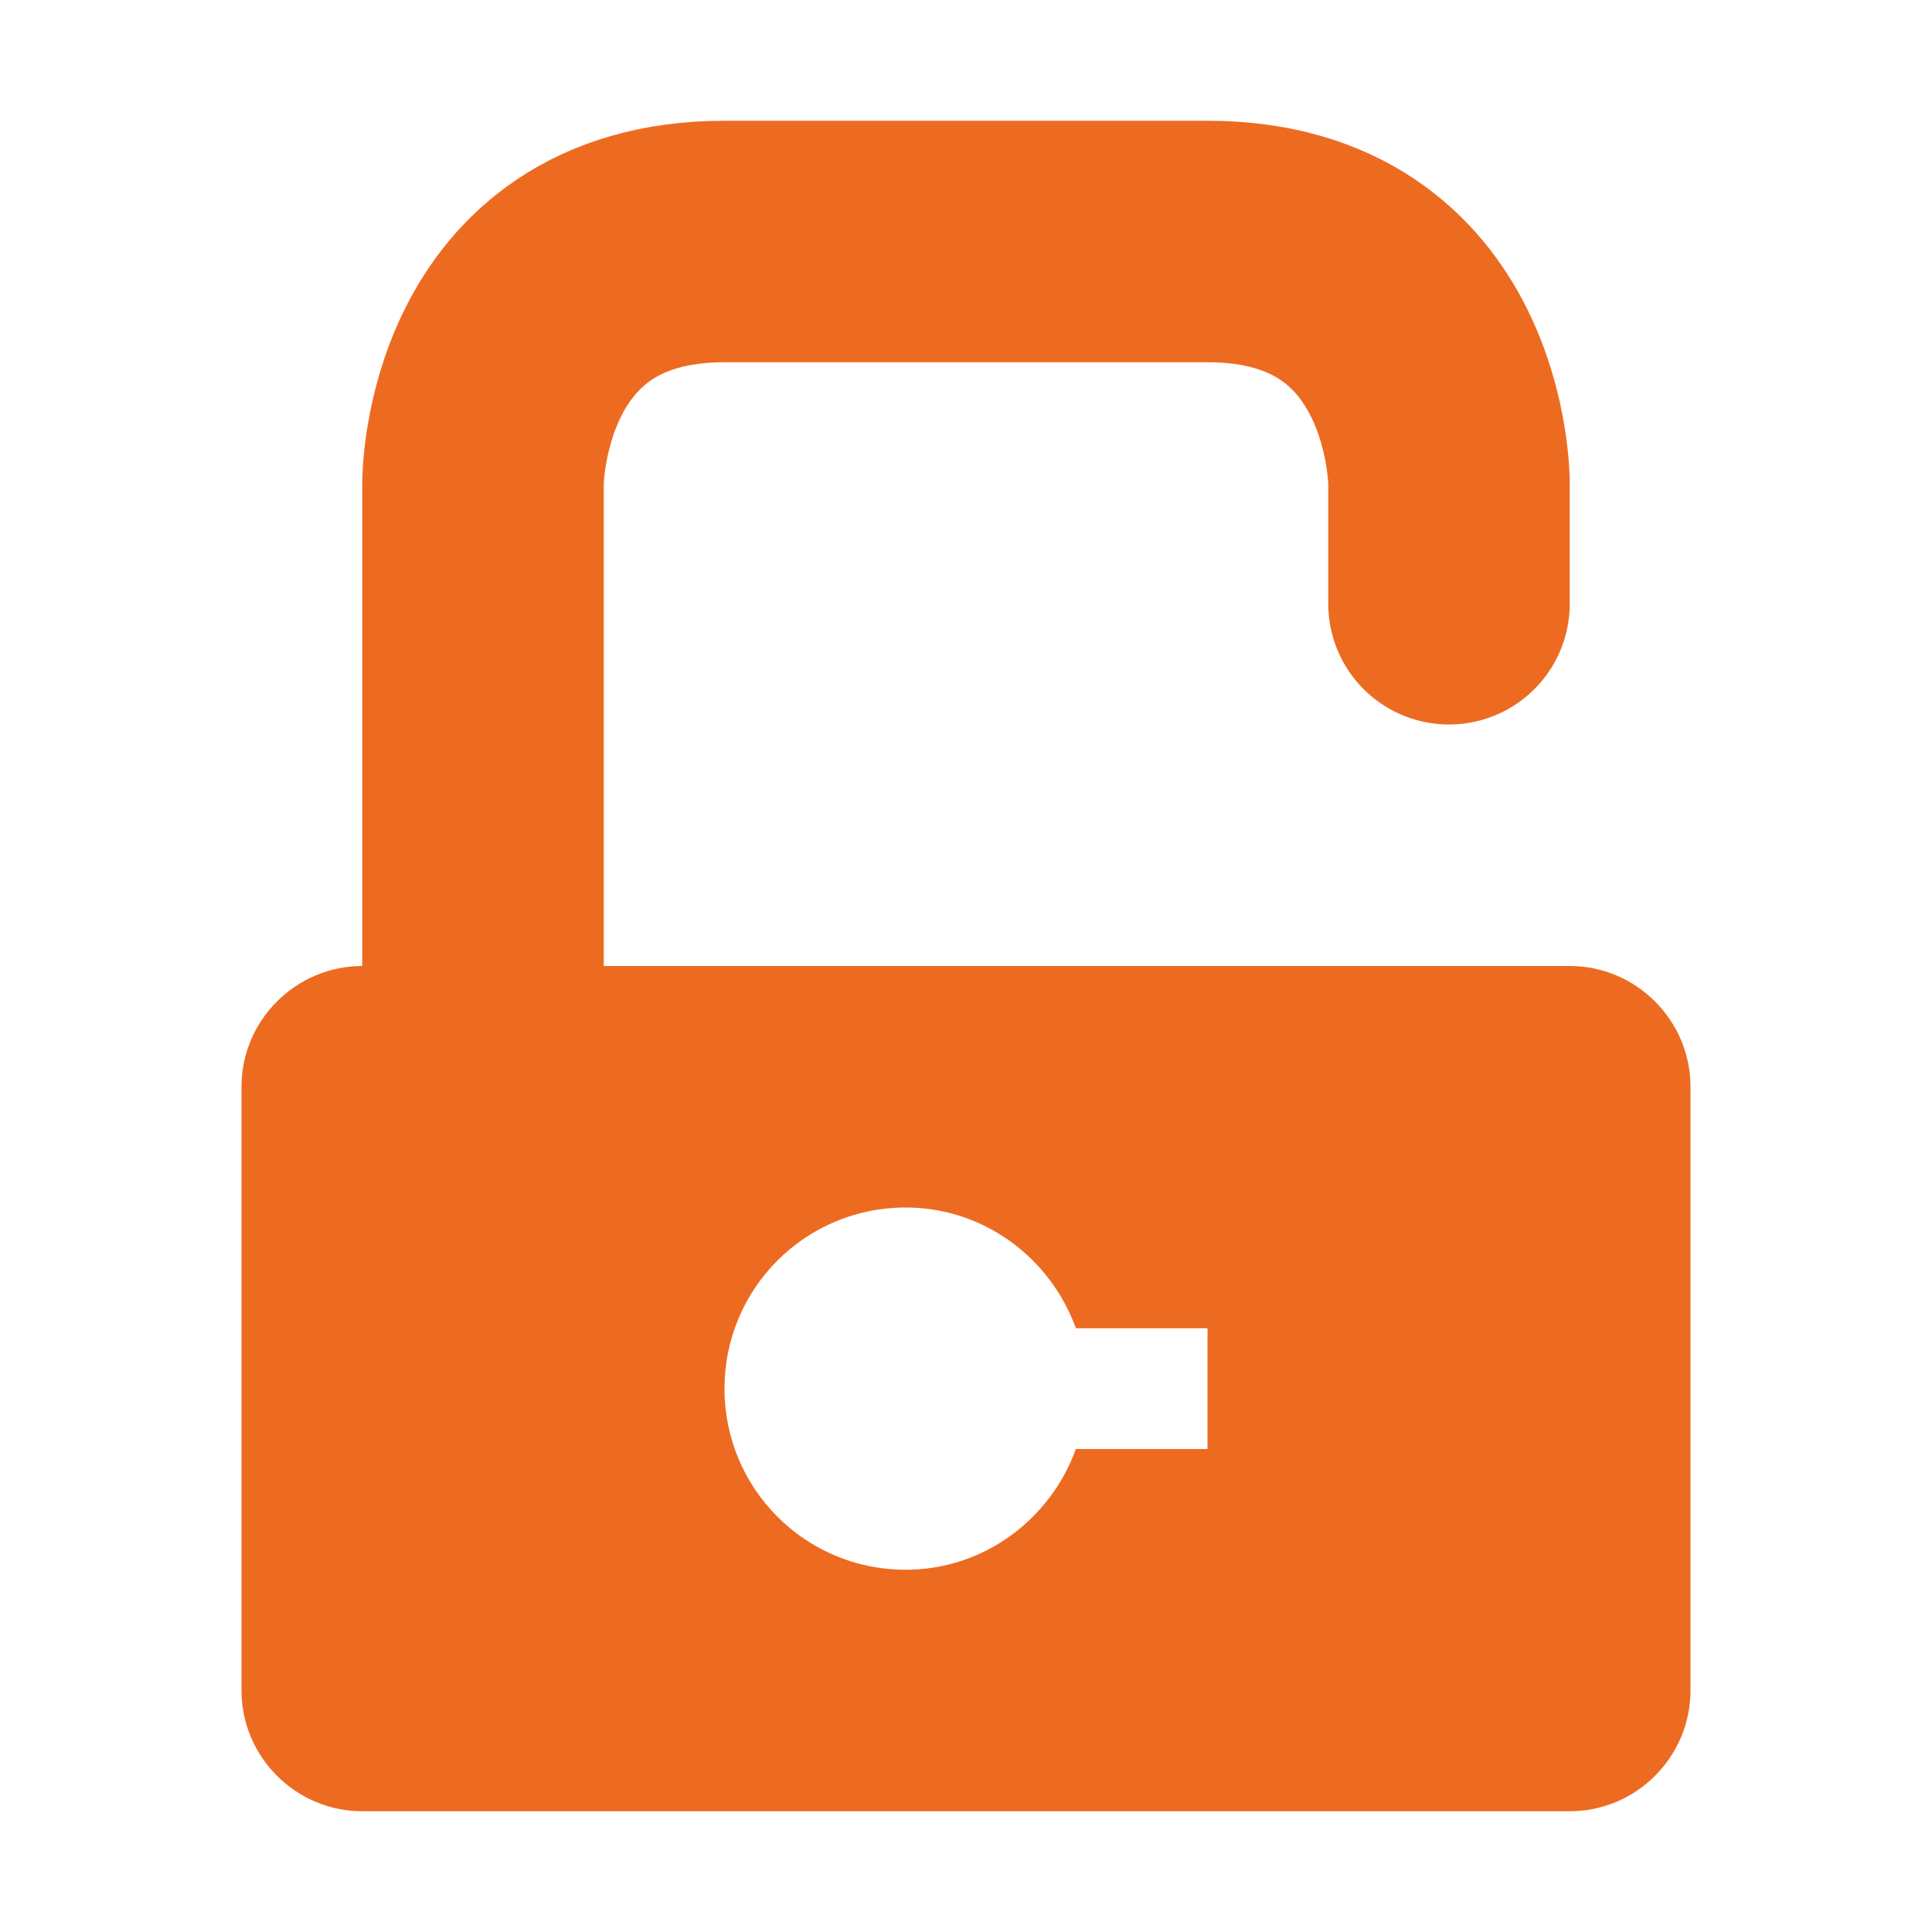
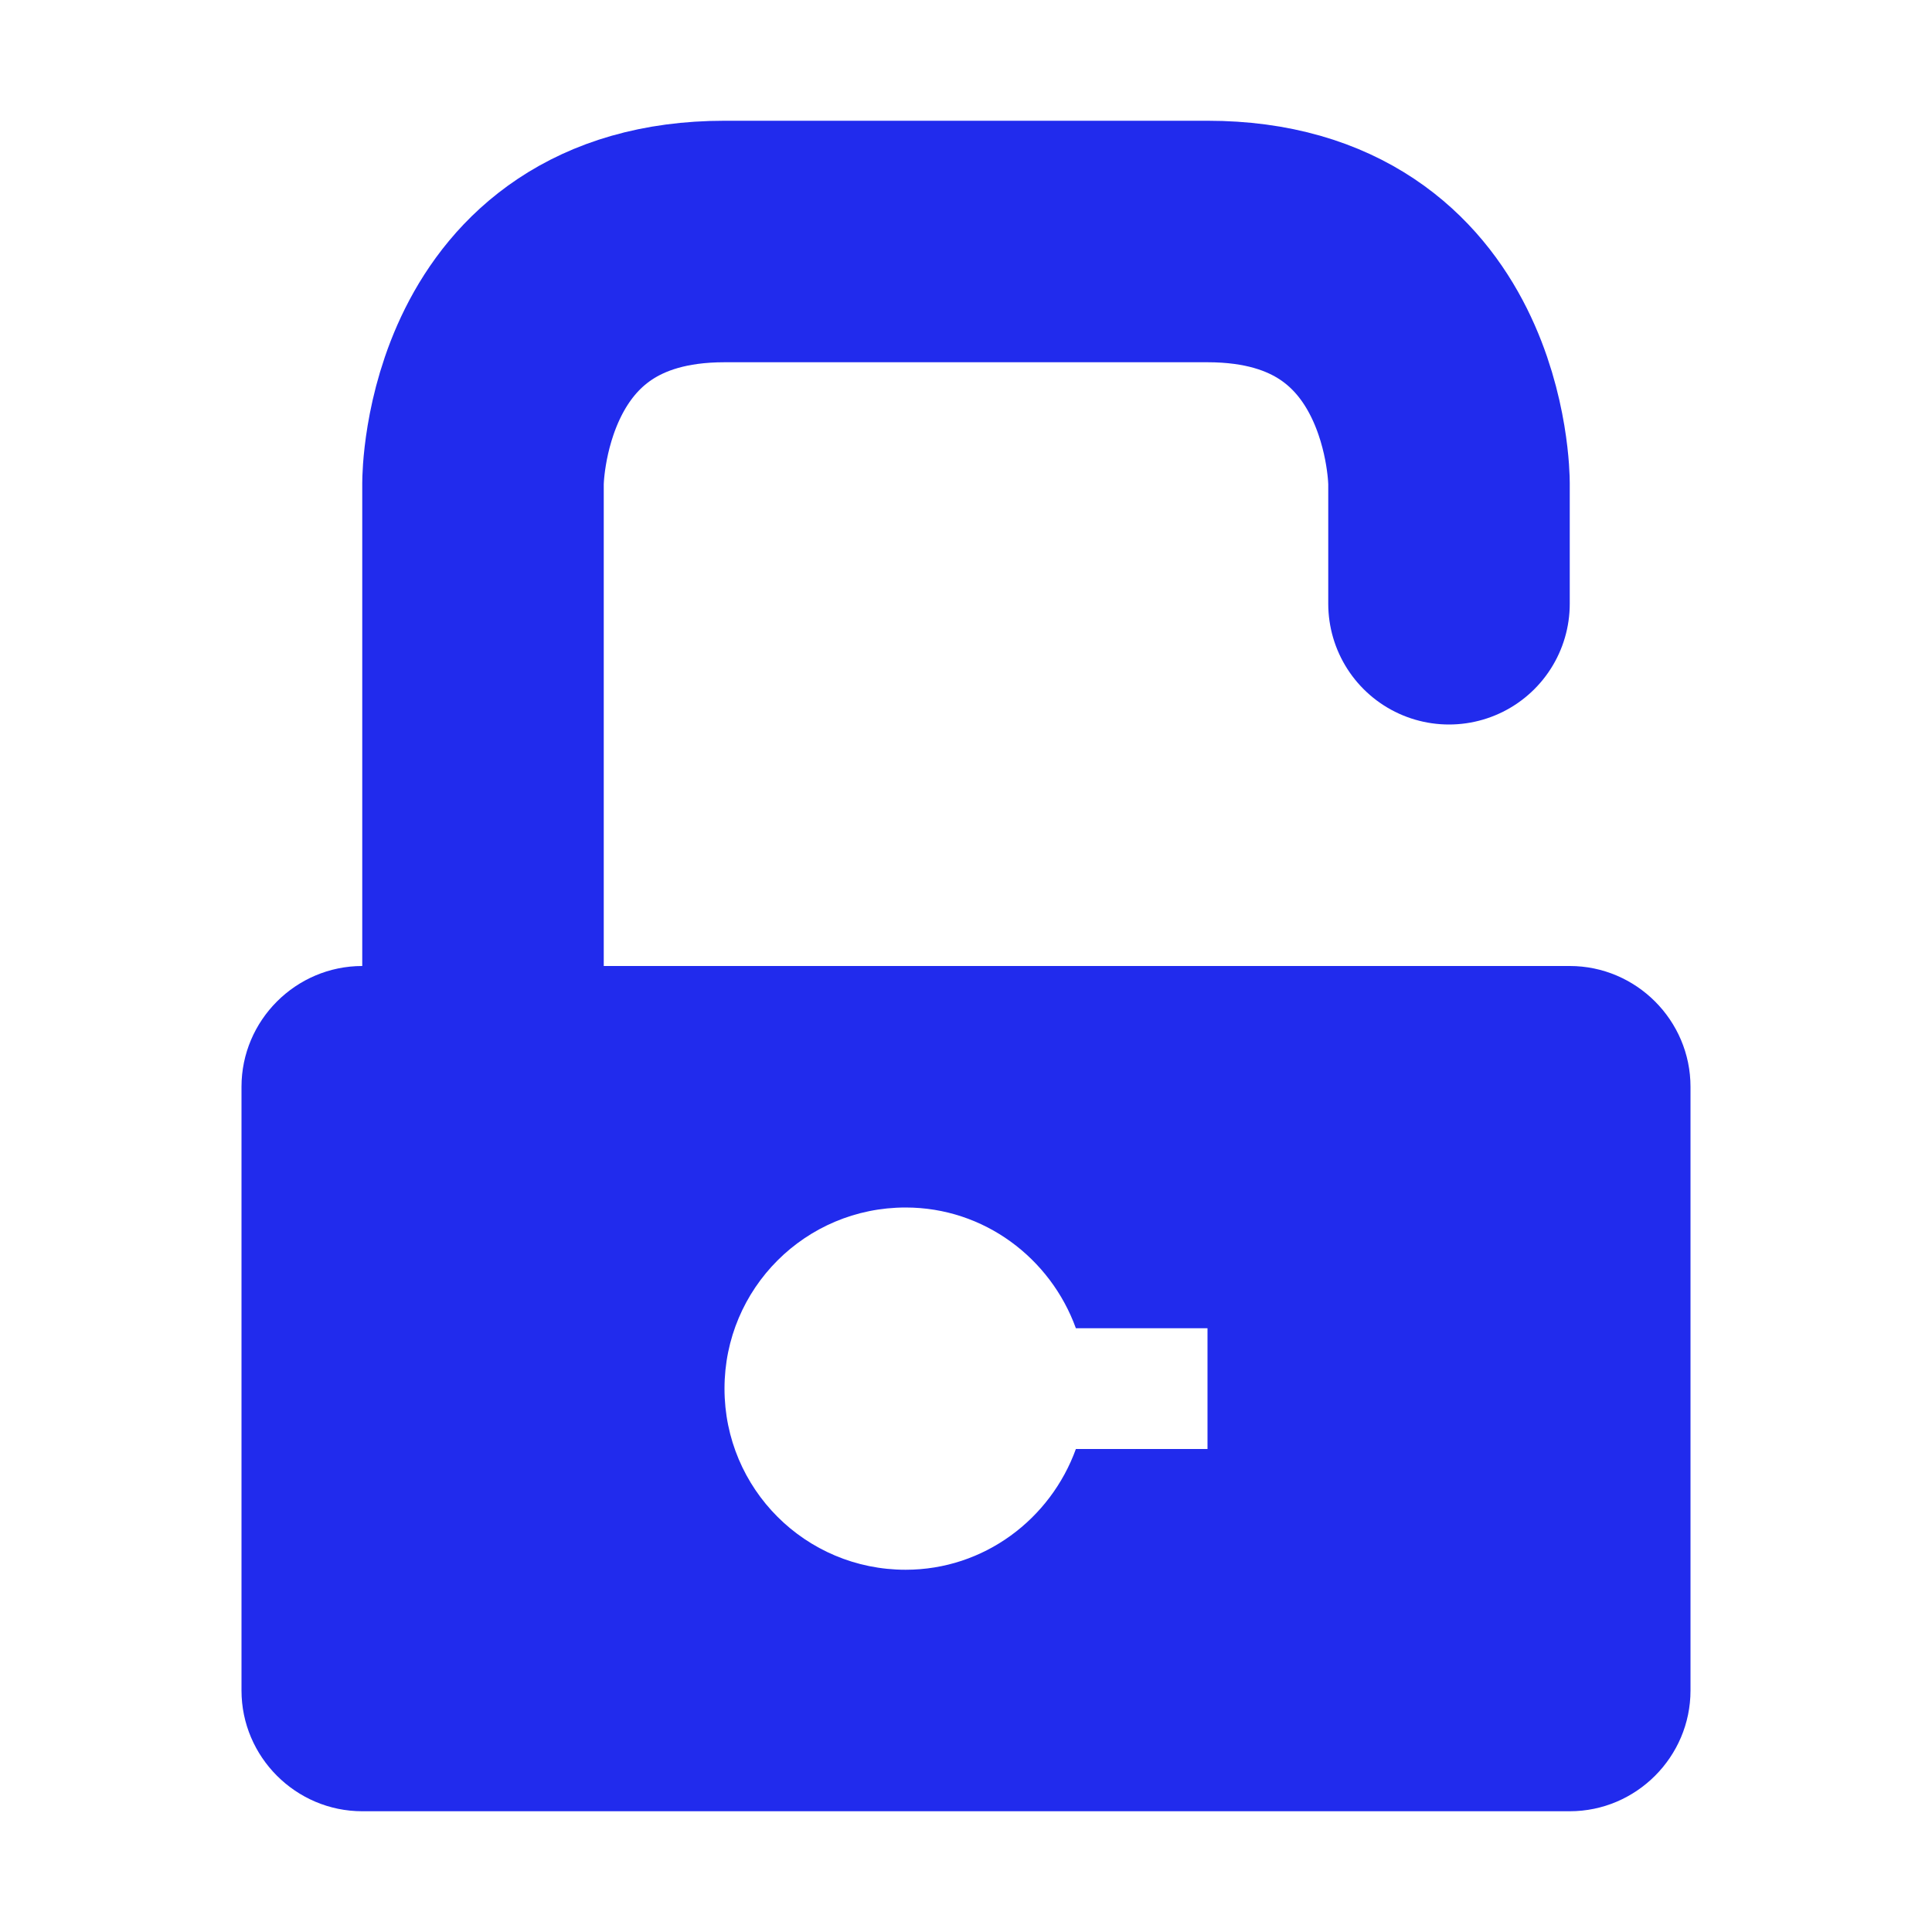
<svg xmlns="http://www.w3.org/2000/svg" version="1.0" id="Layer_1" x="0px" y="0px" viewBox="0 0 16 16" enable-background="new 0 0 16 16" xml:space="preserve">
  <g id="lock_x5F_open">
-     <path fill="none" stroke="#ED6B21" stroke-width="2" stroke-linecap="round" stroke-miterlimit="10" d="M4,8V4c0,0,0-2,2-2   c1,0,3,0,4,0c2,0,2,2,2,2v1" />
-     <path fill="#ED6B21" d="M13,8H3C2.45,8,2,8.45,2,9v5c0,0.55,0.45,1,1,1h10c0.55,0,1-0.45,1-1V9C14,8.45,13.55,8,13,8z M10,12H8.91   c-0.21,0.58-0.76,1-1.41,1C6.67,13,6,12.33,6,11.5S6.67,10,7.5,10c0.65,0,1.2,0.42,1.41,1H10V12z" />
+     <path fill="none" stroke="#212BED" stroke-width="2" stroke-linecap="round" stroke-miterlimit="10" d="M4,8V4c0,0,0-2,2-2   c1,0,3,0,4,0c2,0,2,2,2,2v1" />
+     <path fill="#212BED" d="M13,8H3C2.45,8,2,8.45,2,9v5c0,0.55,0.45,1,1,1h10c0.55,0,1-0.45,1-1V9C14,8.45,13.55,8,13,8z M10,12H8.91   c-0.21,0.58-0.76,1-1.41,1C6.67,13,6,12.33,6,11.5S6.67,10,7.5,10c0.65,0,1.2,0.42,1.41,1H10V12z" />
  </g>
</svg>
